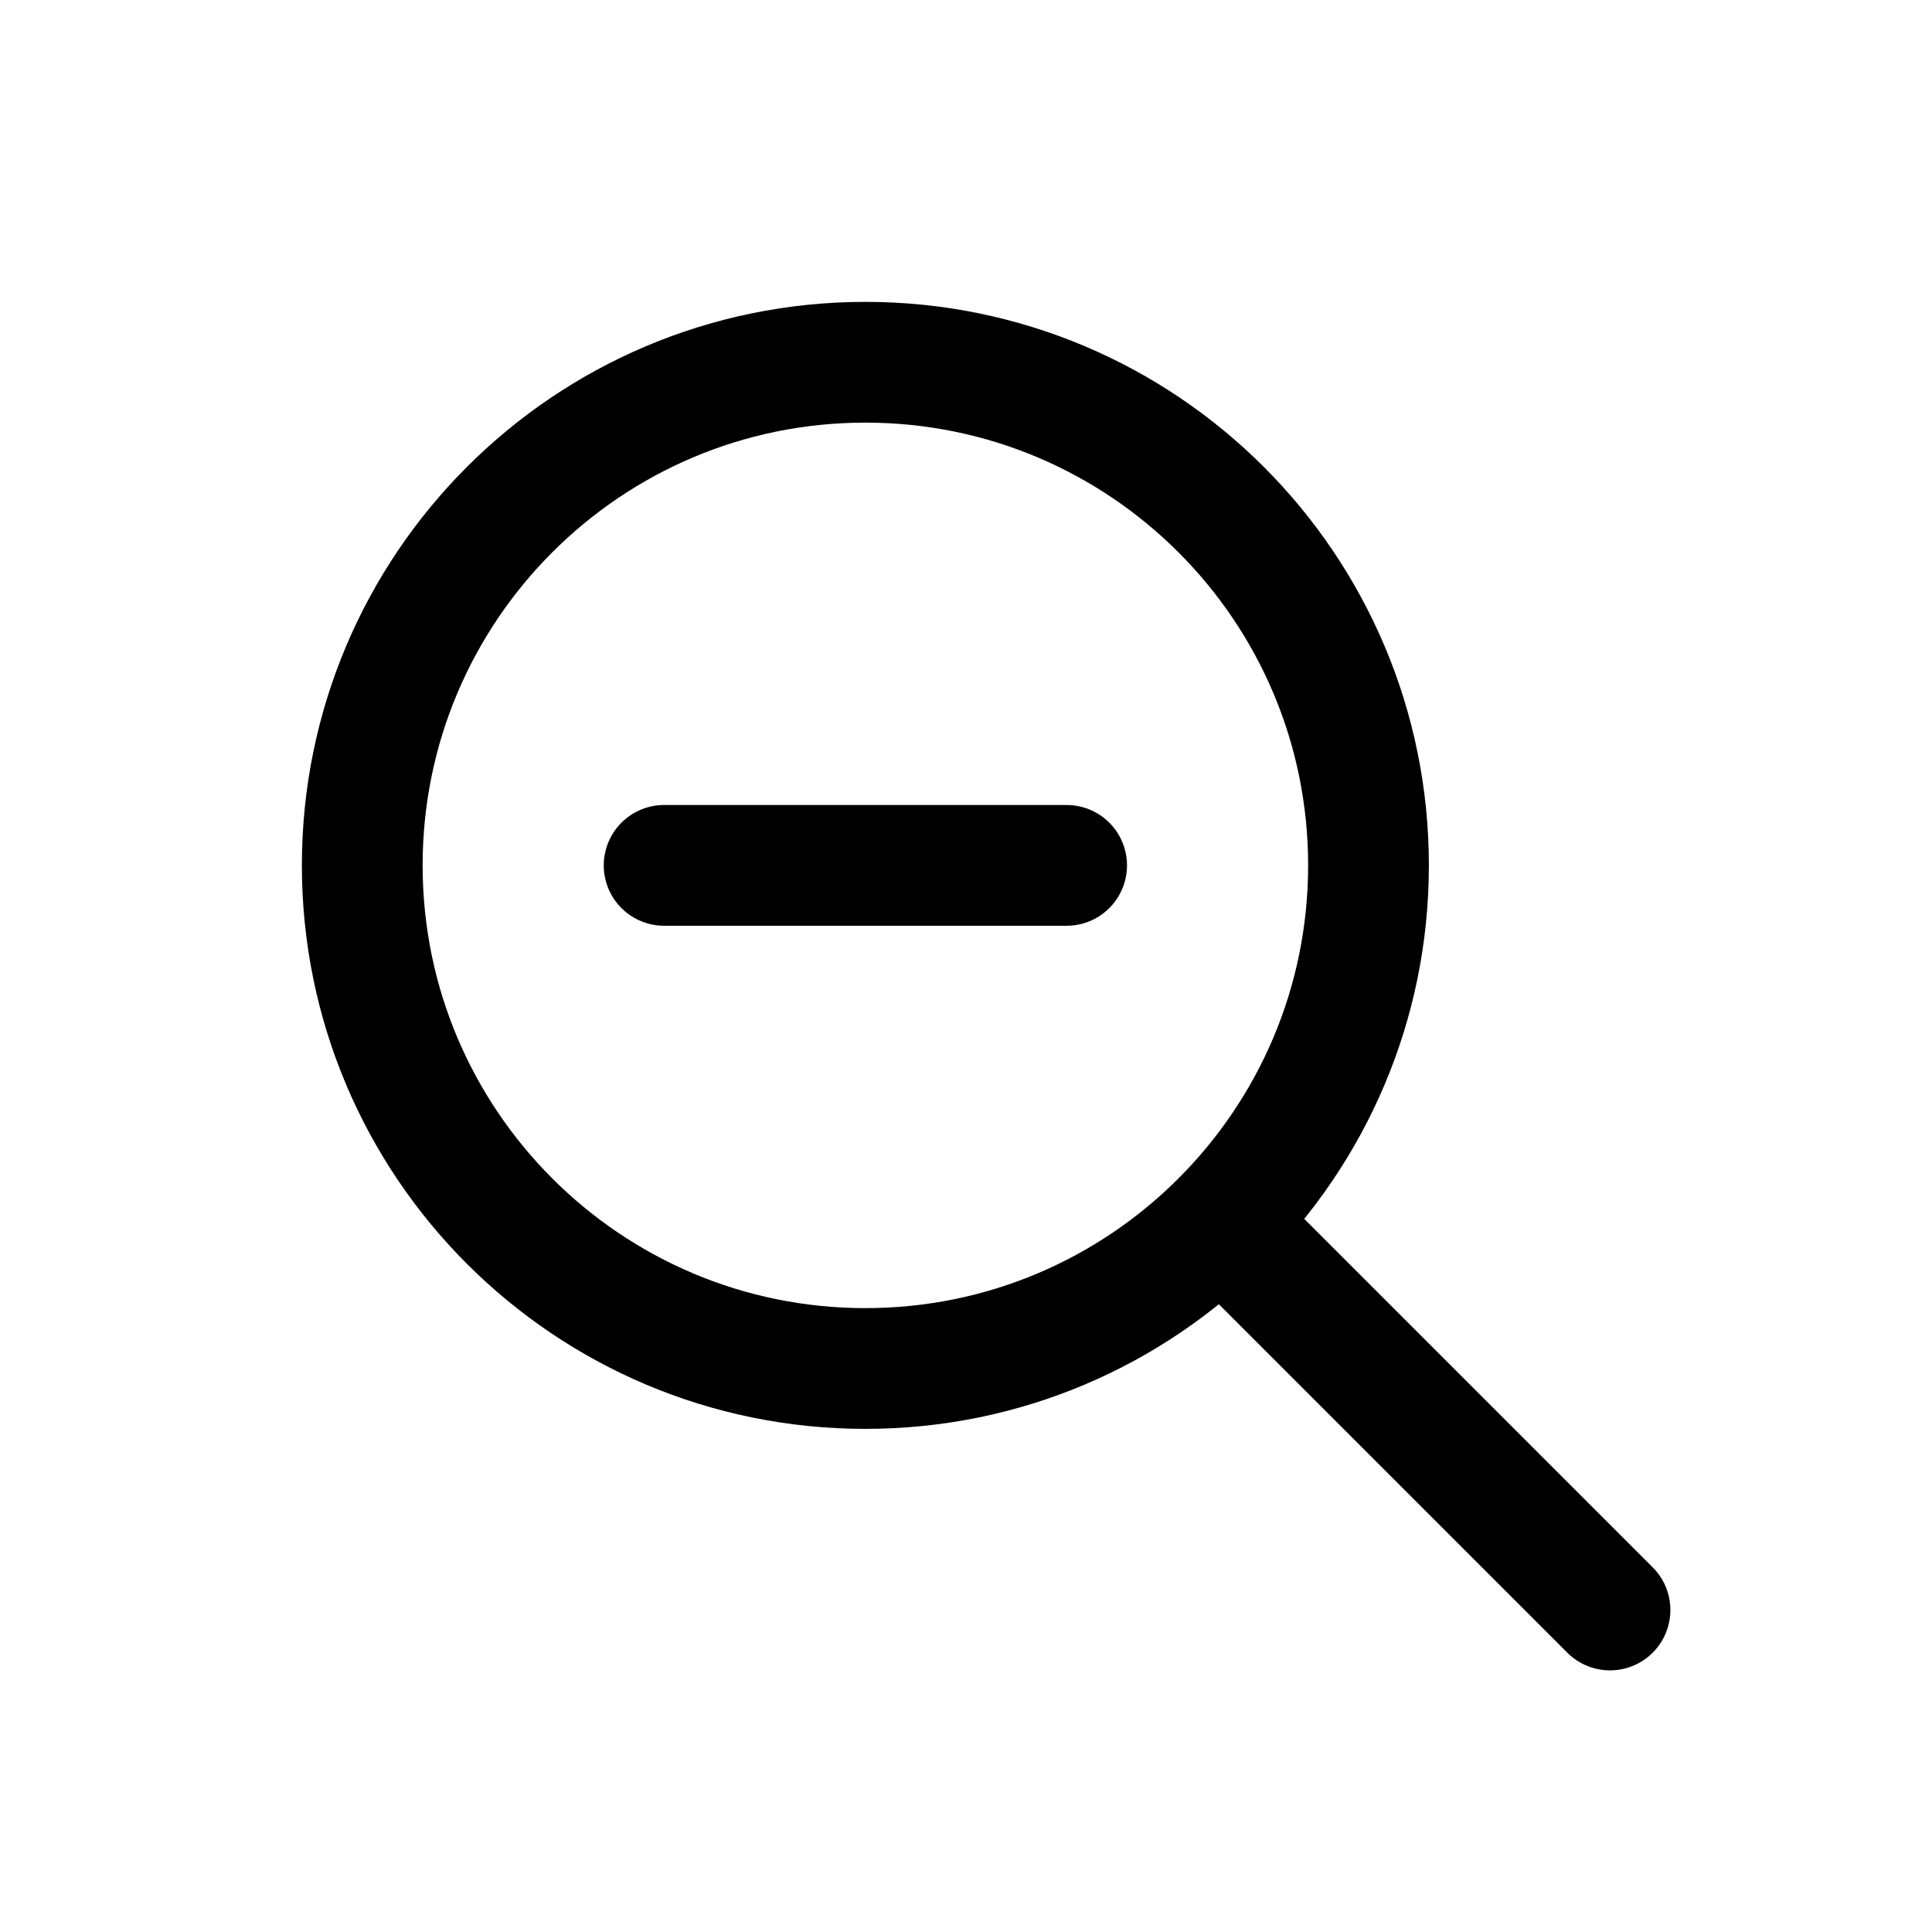
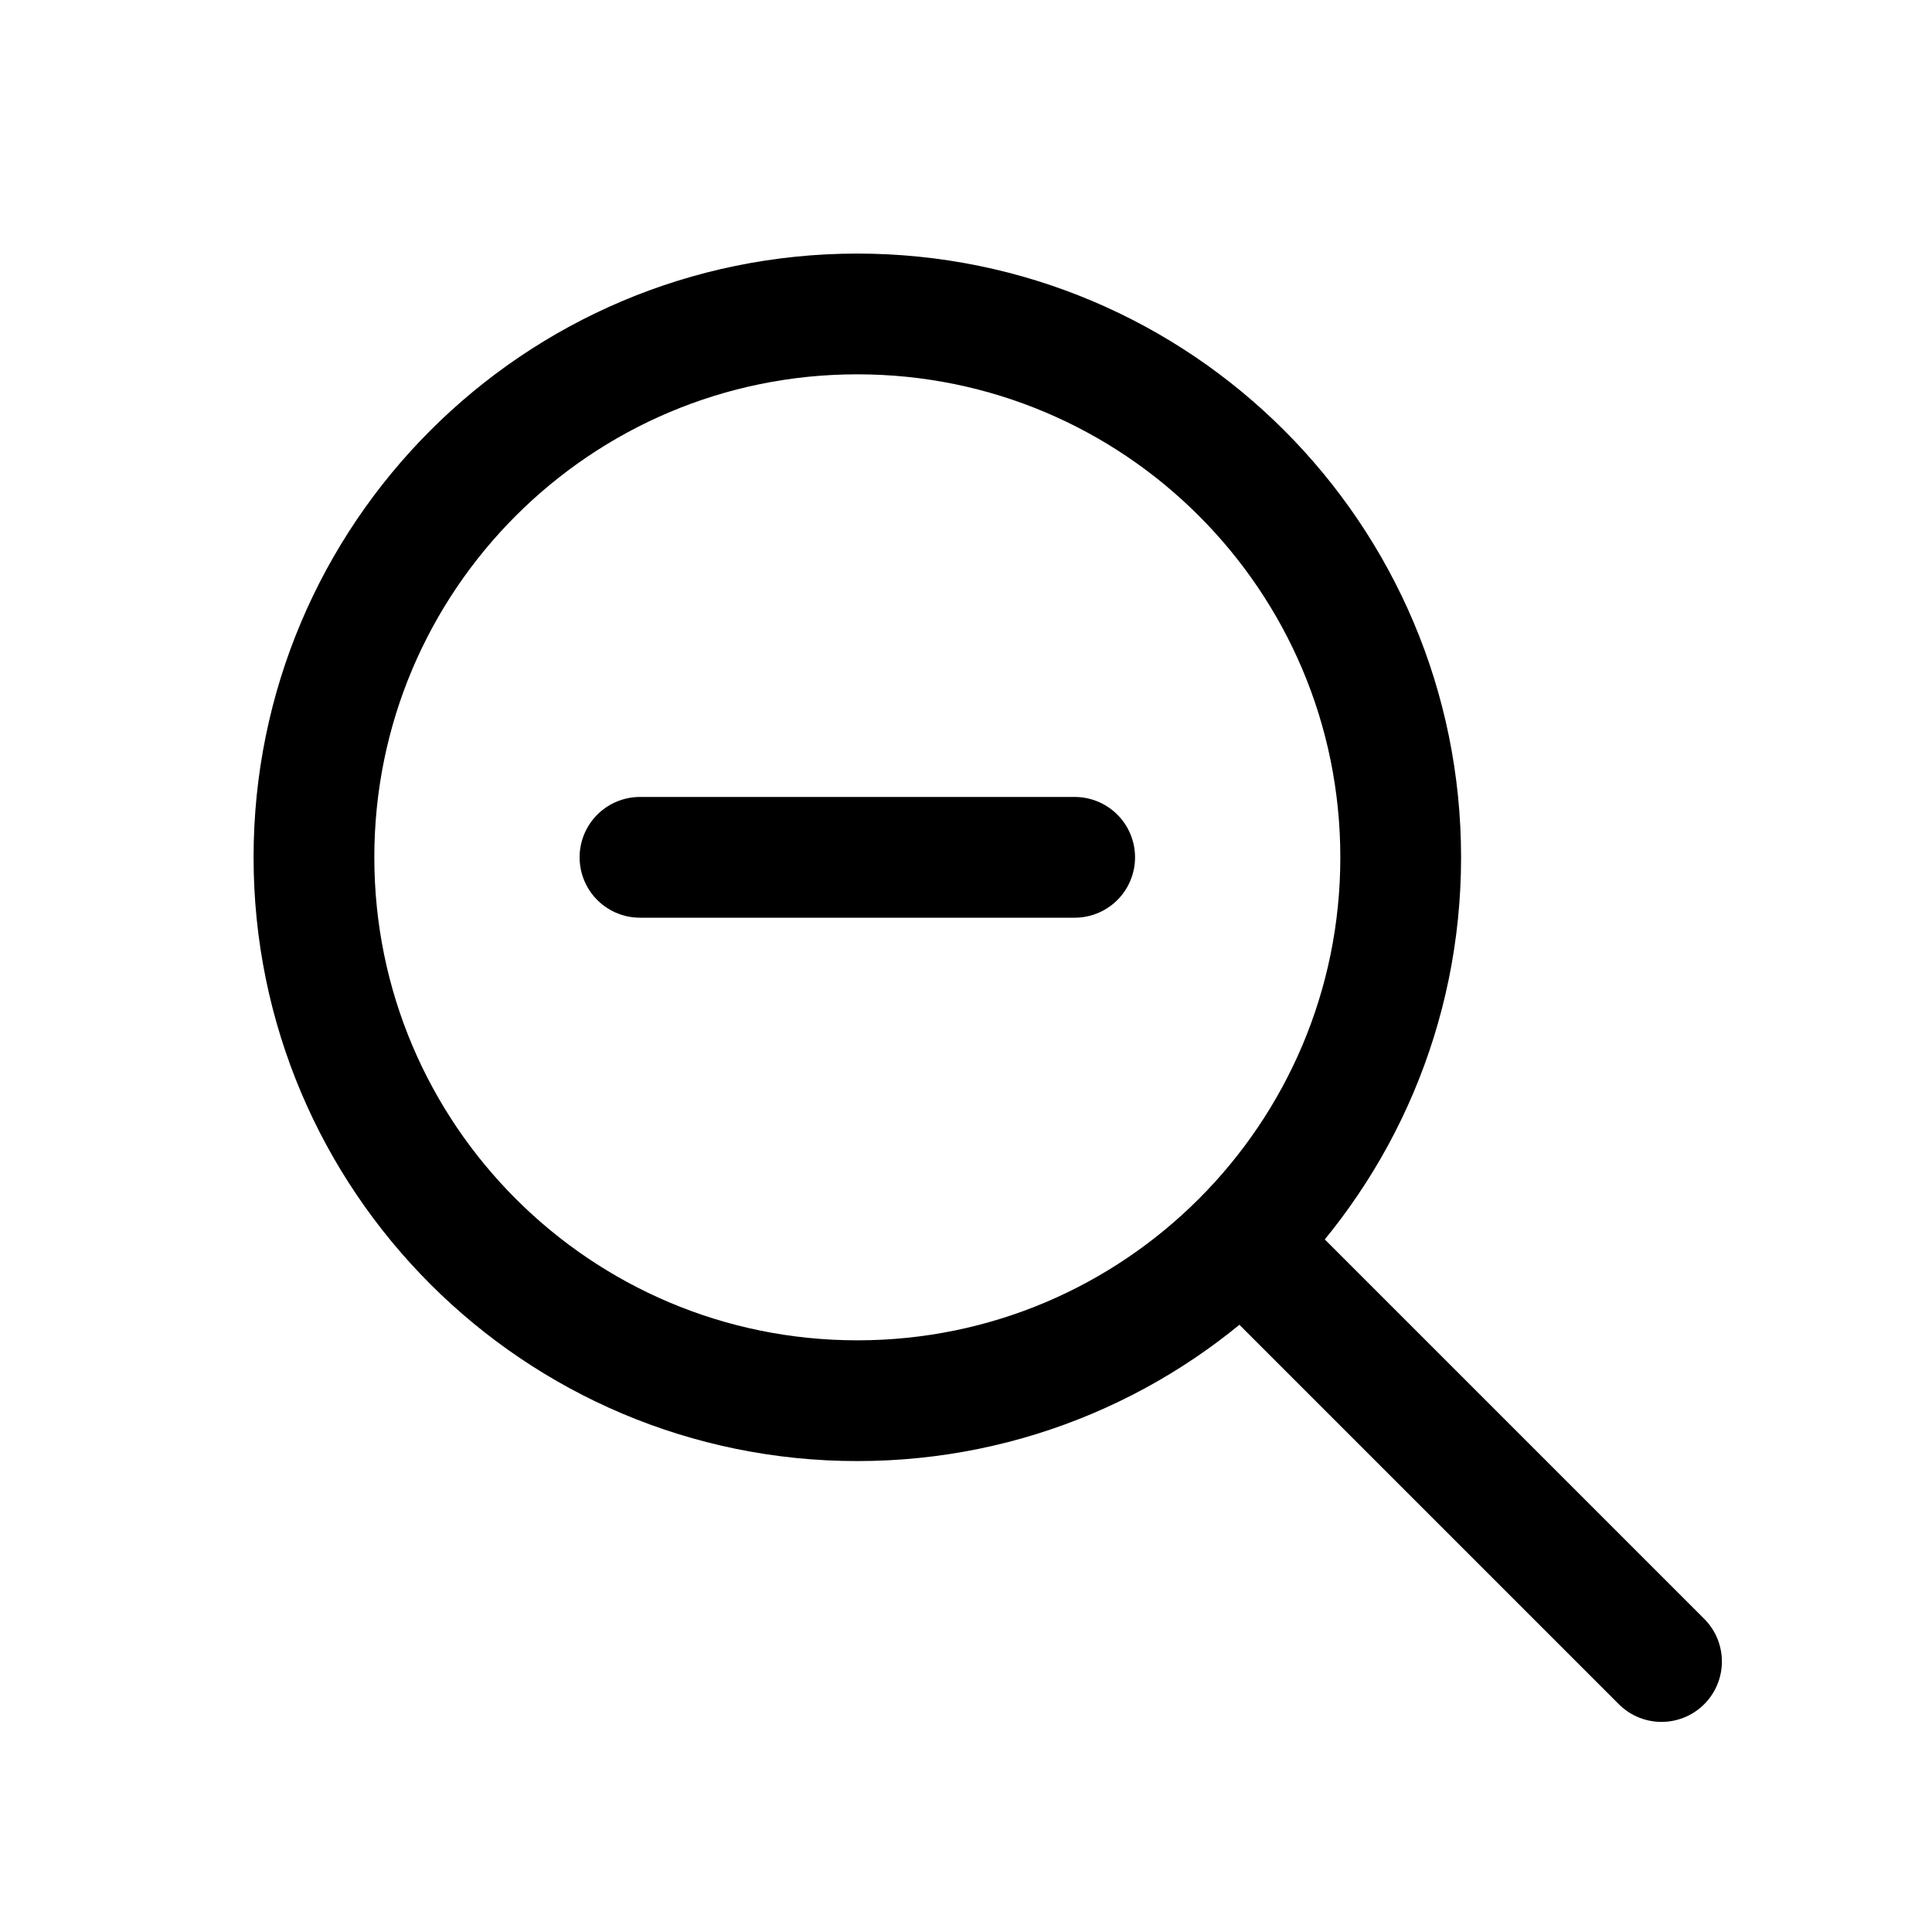
<svg xmlns="http://www.w3.org/2000/svg" width="24" height="24" viewBox="0 0 24 24" fill="none" stroke="currentColor" stroke-width="1.5" stroke-linecap="round" stroke-linejoin="round">
-   <circle cx="10.75" cy="10.75" r="6.25" />
-   <path d="m15.4 15.4 4.6 4.6" />
-   <path d="M8.25 10.75h5" />
+   <circle cx="10.65" cy="10.65" r="6.75" />
+   <path d="m15.672 15.672l4.968 4.968" />
+   <path d="M7.95 10.65h5.4" />
</svg>
